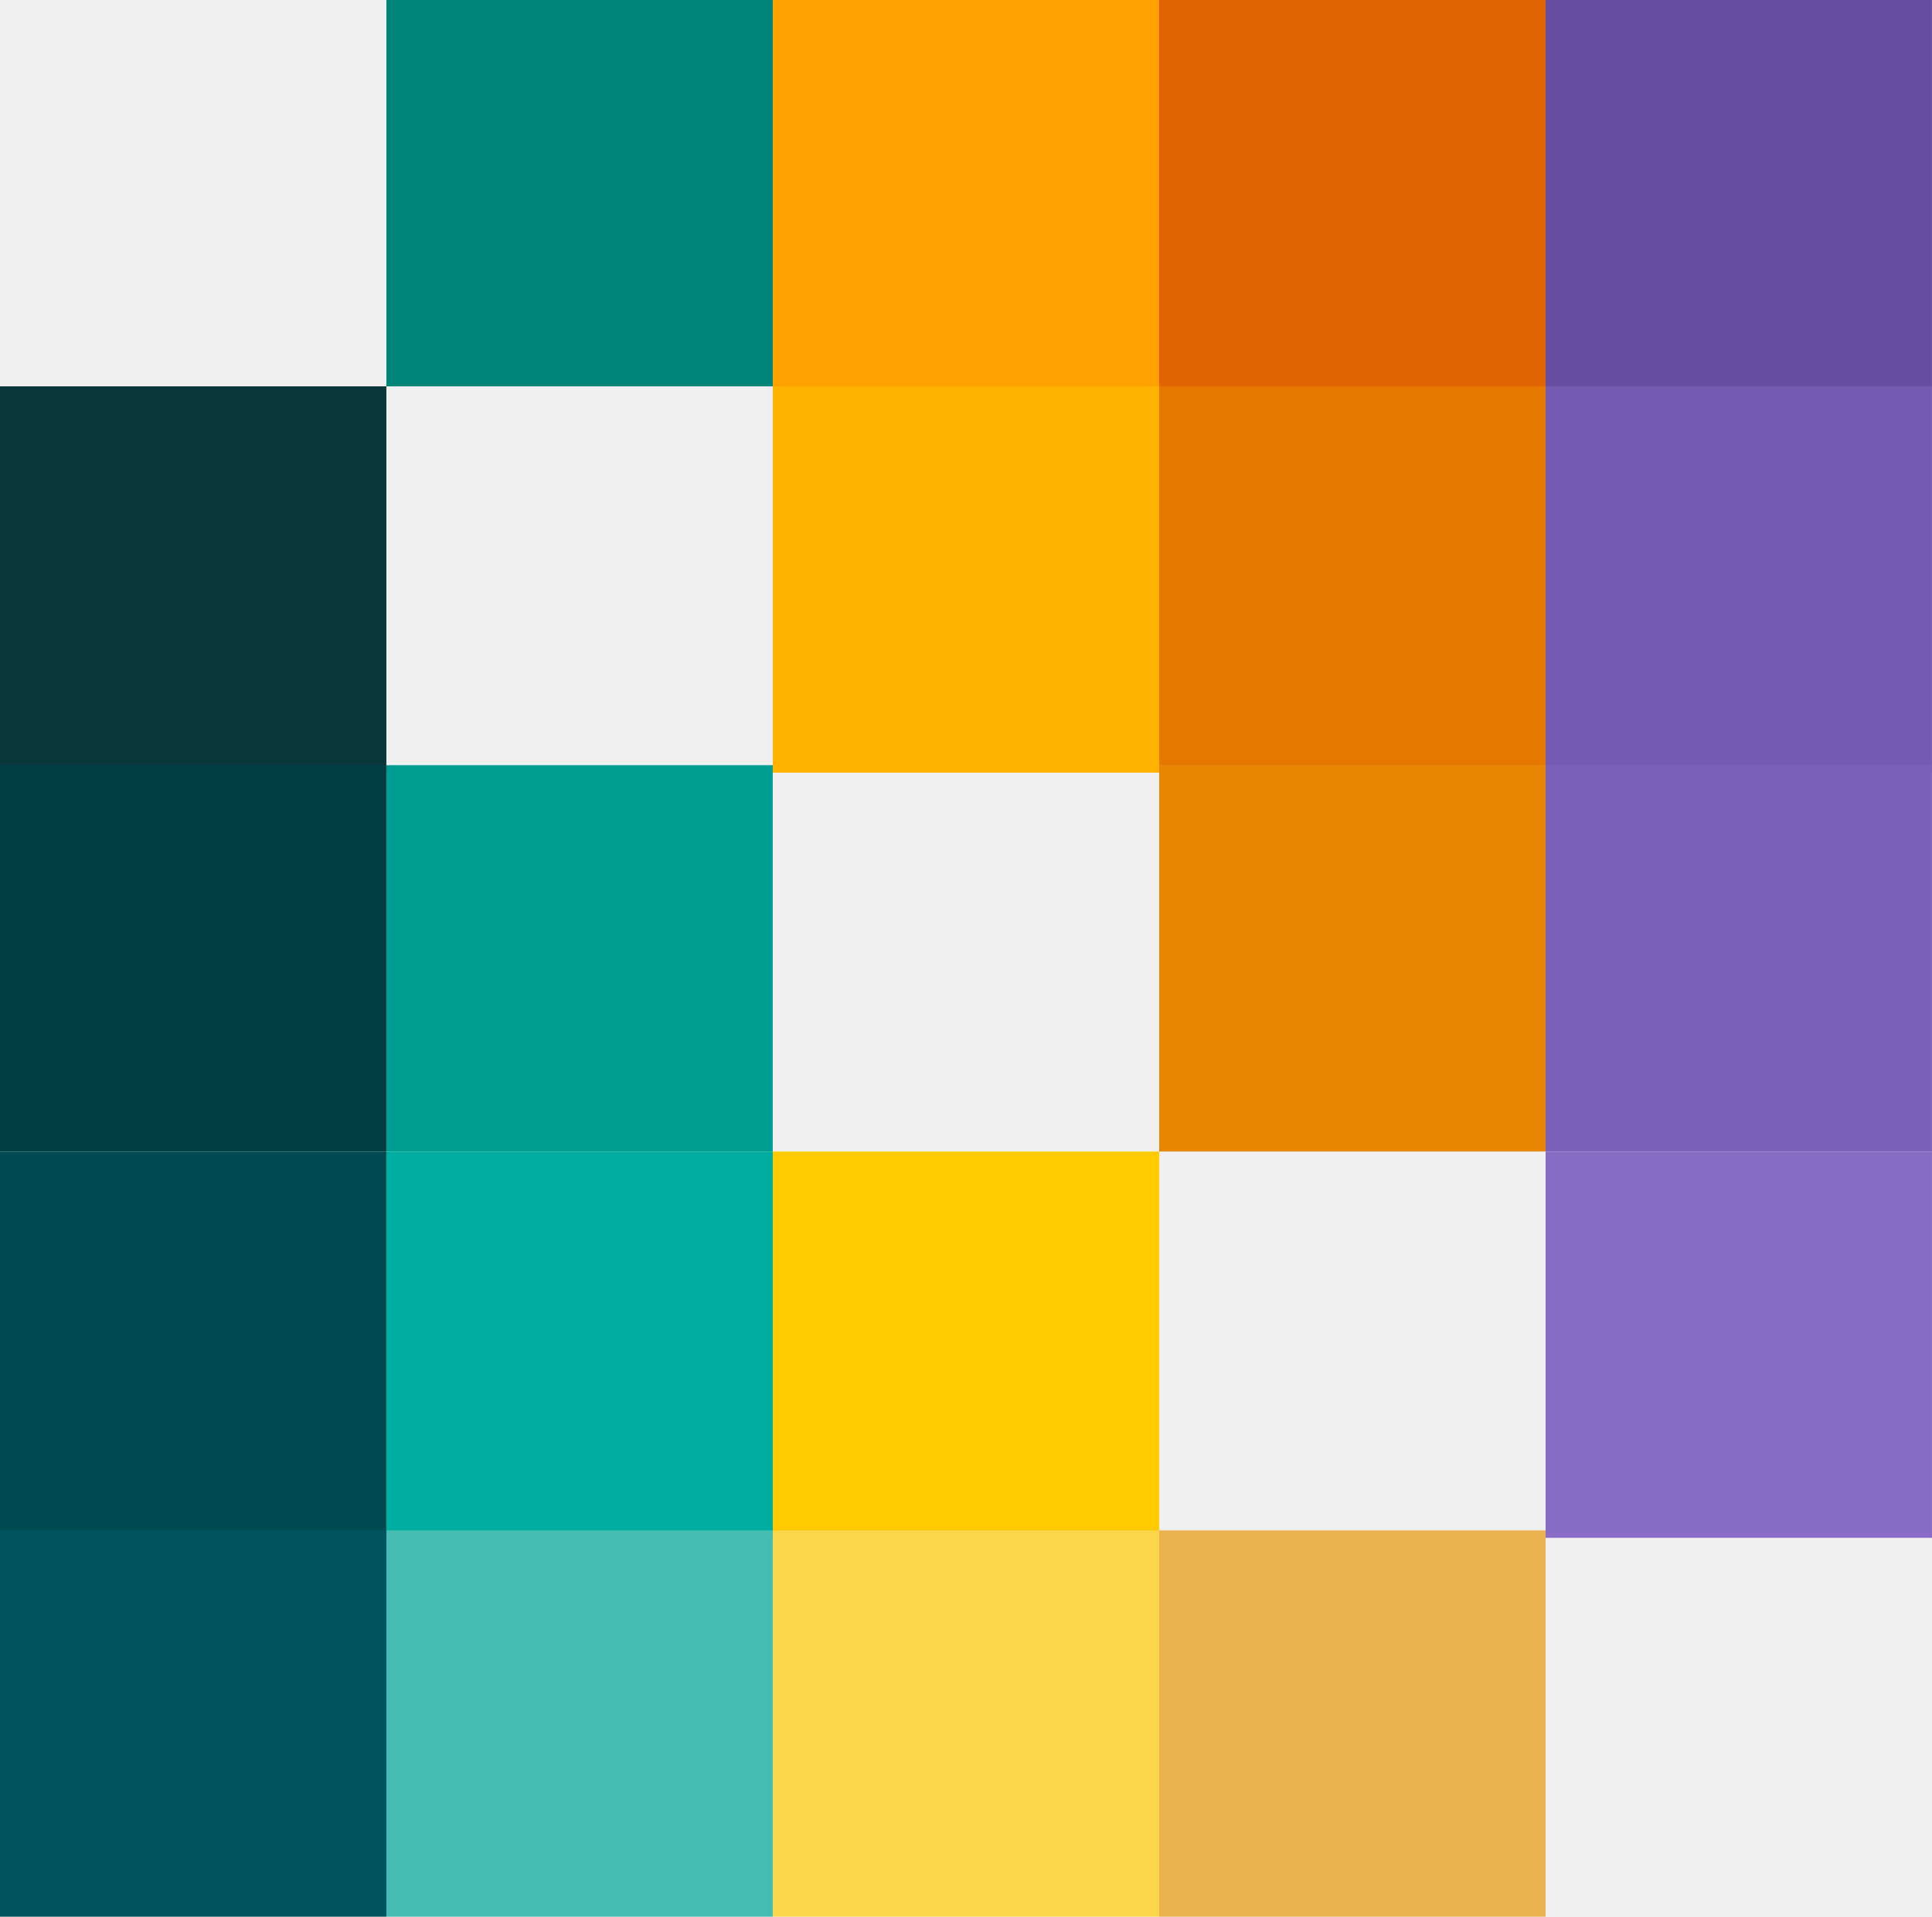
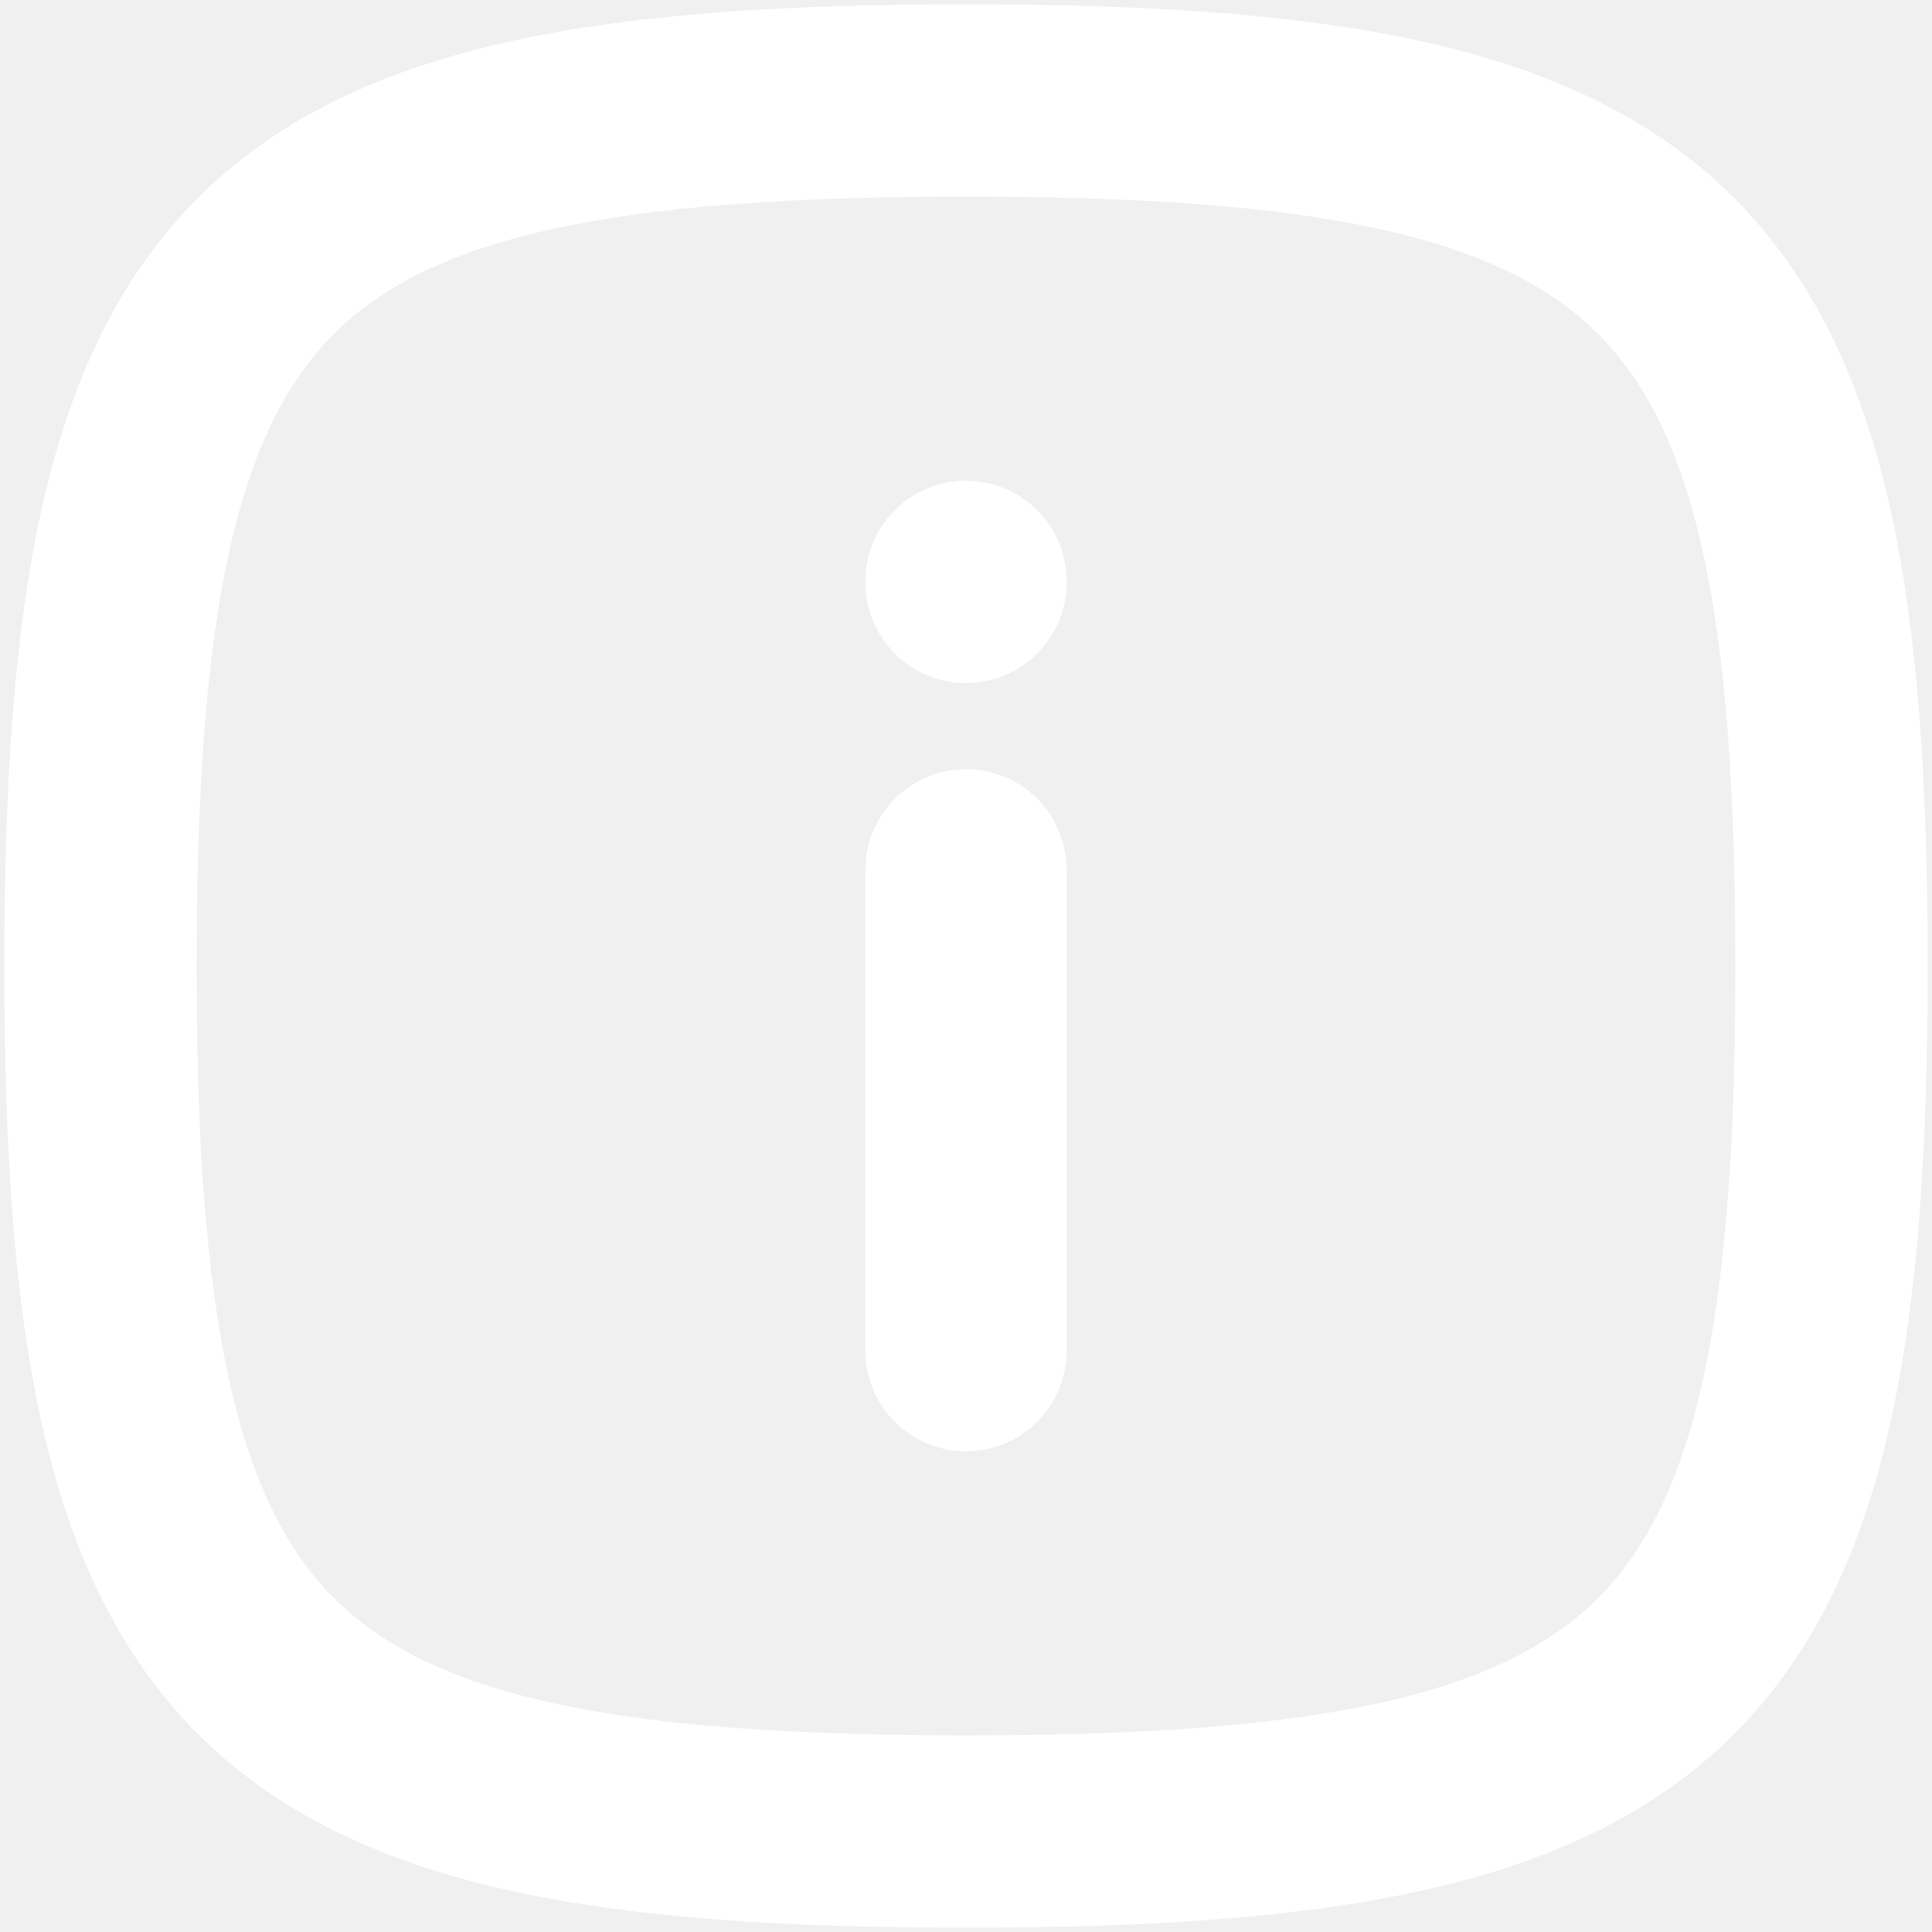
- <svg xmlns="http://www.w3.org/2000/svg" width="100%" height="100%" viewBox="0 0 129 128" version="1.1" xml:space="preserve" style="fill-rule:evenodd;clip-rule:evenodd;stroke-linejoin:round;stroke-miterlimit:2;">
-   <g transform="matrix(1.42766,0,0,1.42766,-25.5643,-0.0896175)">
-     <rect x="17.906" y="18.134" width="18.071" height="18.071" style="fill:rgb(9,55,58);" />
+ <svg xmlns="http://www.w3.org/2000/svg" width="100%" height="100%" viewBox="0 0 128 128" version="1.1" xml:space="preserve" style="fill-rule:evenodd;clip-rule:evenodd;stroke-linecap:round;">
+   <g transform="matrix(-0.191145,-2.34085e-17,2.34085e-17,-0.191145,140.458,140.458)">
+     <path d="M400,266.667L400,433.333" style="fill:none;fill-rule:nonzero;stroke:white;stroke-width:69.76px;" />
  </g>
-   <g transform="matrix(1.42766,0,0,1.42766,-25.5643,25.2104)">
-     <rect x="17.906" y="18.134" width="18.071" height="18.071" style="fill:rgb(0,64,68);" />
+   <g transform="matrix(-0.191145,-2.34085e-17,2.34085e-17,-0.191145,140.458,140.458)">
+     <path d="M400,533.333L400,532.96" style="fill:none;fill-rule:nonzero;stroke:white;stroke-width:69.76px;" />
  </g>
-   <g transform="matrix(1.42766,0,0,1.42766,-25.5643,51.0104)">
-     <rect x="17.906" y="18.134" width="18.071" height="18.071" style="fill:rgb(0,74,81);" />
-   </g>
-   <g transform="matrix(1.42766,0,0,1.42766,-25.5643,76.3104)">
-     <rect x="17.906" y="18.134" width="18.071" height="18.071" style="fill:rgb(0,84,94);" />
-   </g>
-   <g transform="matrix(1.42766,0,0,1.42766,0.235699,-25.8896)">
-     <rect x="17.906" y="18.134" width="18.071" height="18.071" style="fill:rgb(0,134,120);" />
-   </g>
-   <g transform="matrix(1.42766,0,0,1.42766,0.235699,25.2104)">
-     <rect x="17.906" y="18.134" width="18.071" height="18.071" style="fill:rgb(0,158,146);" />
-   </g>
-   <g transform="matrix(1.42766,0,0,1.42766,0.235699,51.0104)">
-     <rect x="17.906" y="18.134" width="18.071" height="18.071" style="fill:rgb(0,173,161);" />
-   </g>
-   <g transform="matrix(1.42766,0,0,1.42766,0.235699,76.3104)">
-     <rect x="17.906" y="18.134" width="18.071" height="18.071" style="fill:rgb(69,188,178);" />
-   </g>
-   <g transform="matrix(1.42766,0,0,1.42766,26.0357,-25.8896)">
-     <rect x="17.906" y="18.134" width="18.071" height="18.071" style="fill:rgb(255,161,0);" />
-   </g>
-   <g transform="matrix(1.42766,0,0,1.42766,26.0357,-0.0896175)">
-     <rect x="17.906" y="18.134" width="18.071" height="18.071" style="fill:rgb(255,178,0);" />
-   </g>
-   <g transform="matrix(1.42766,0,0,1.42766,26.0357,51.0104)">
-     <rect x="17.906" y="18.134" width="18.071" height="18.071" style="fill:rgb(255,203,0);" />
-   </g>
-   <g transform="matrix(1.42766,0,0,1.42766,26.0357,76.3104)">
-     <rect x="17.906" y="18.134" width="18.071" height="18.071" style="fill:rgb(251,214,75);" />
-   </g>
-   <g transform="matrix(1.42766,0,0,1.42766,51.8357,-25.8896)">
-     <rect x="17.906" y="18.134" width="18.071" height="18.071" style="fill:rgb(226,100,0);" />
-   </g>
-   <g transform="matrix(1.42766,0,0,1.42766,51.8357,-0.0896175)">
-     <rect x="17.906" y="18.134" width="18.071" height="18.071" style="fill:rgb(229,121,0);" />
-   </g>
-   <g transform="matrix(1.42766,0,0,1.42766,51.8357,25.2104)">
-     <rect x="17.906" y="18.134" width="18.071" height="18.071" style="fill:rgb(231,134,3);" />
-   </g>
-   <g transform="matrix(1.42766,0,0,1.42766,51.8357,76.3104)">
-     <rect x="17.906" y="18.134" width="18.071" height="18.071" style="fill:rgb(235,178,79);" />
-   </g>
-   <g transform="matrix(1.42766,0,0,1.42766,77.6357,-25.8896)">
-     <rect x="17.906" y="18.134" width="18.071" height="18.071" style="fill:rgb(103,77,161);" />
-   </g>
-   <g transform="matrix(1.42766,0,0,1.42766,77.6357,-0.0896175)">
-     <rect x="17.906" y="18.134" width="18.071" height="18.071" style="fill:rgb(117,90,179);" />
-   </g>
-   <g transform="matrix(1.42766,0,0,1.42766,77.6357,25.2104)">
-     <rect x="17.906" y="18.134" width="18.071" height="18.071" style="fill:rgb(123,97,187);" />
-   </g>
-   <g transform="matrix(1.42766,0,0,1.42766,77.6357,51.0104)">
-     <rect x="17.906" y="18.134" width="18.071" height="18.071" style="fill:rgb(136,108,198);" />
+   <g transform="matrix(0.191145,0,0,0.191145,-12.458,-12.458)">
+     <path d="M100,400C100,152.95 152.95,100 400,100C647.05,100 700,152.95 700,400C700,647.05 647.05,700 400,700C152.95,700 100,647.05 100,400Z" style="fill:none;fill-rule:nonzero;stroke:white;stroke-width:66.67px;stroke-linecap:butt;" />
  </g>
</svg>
